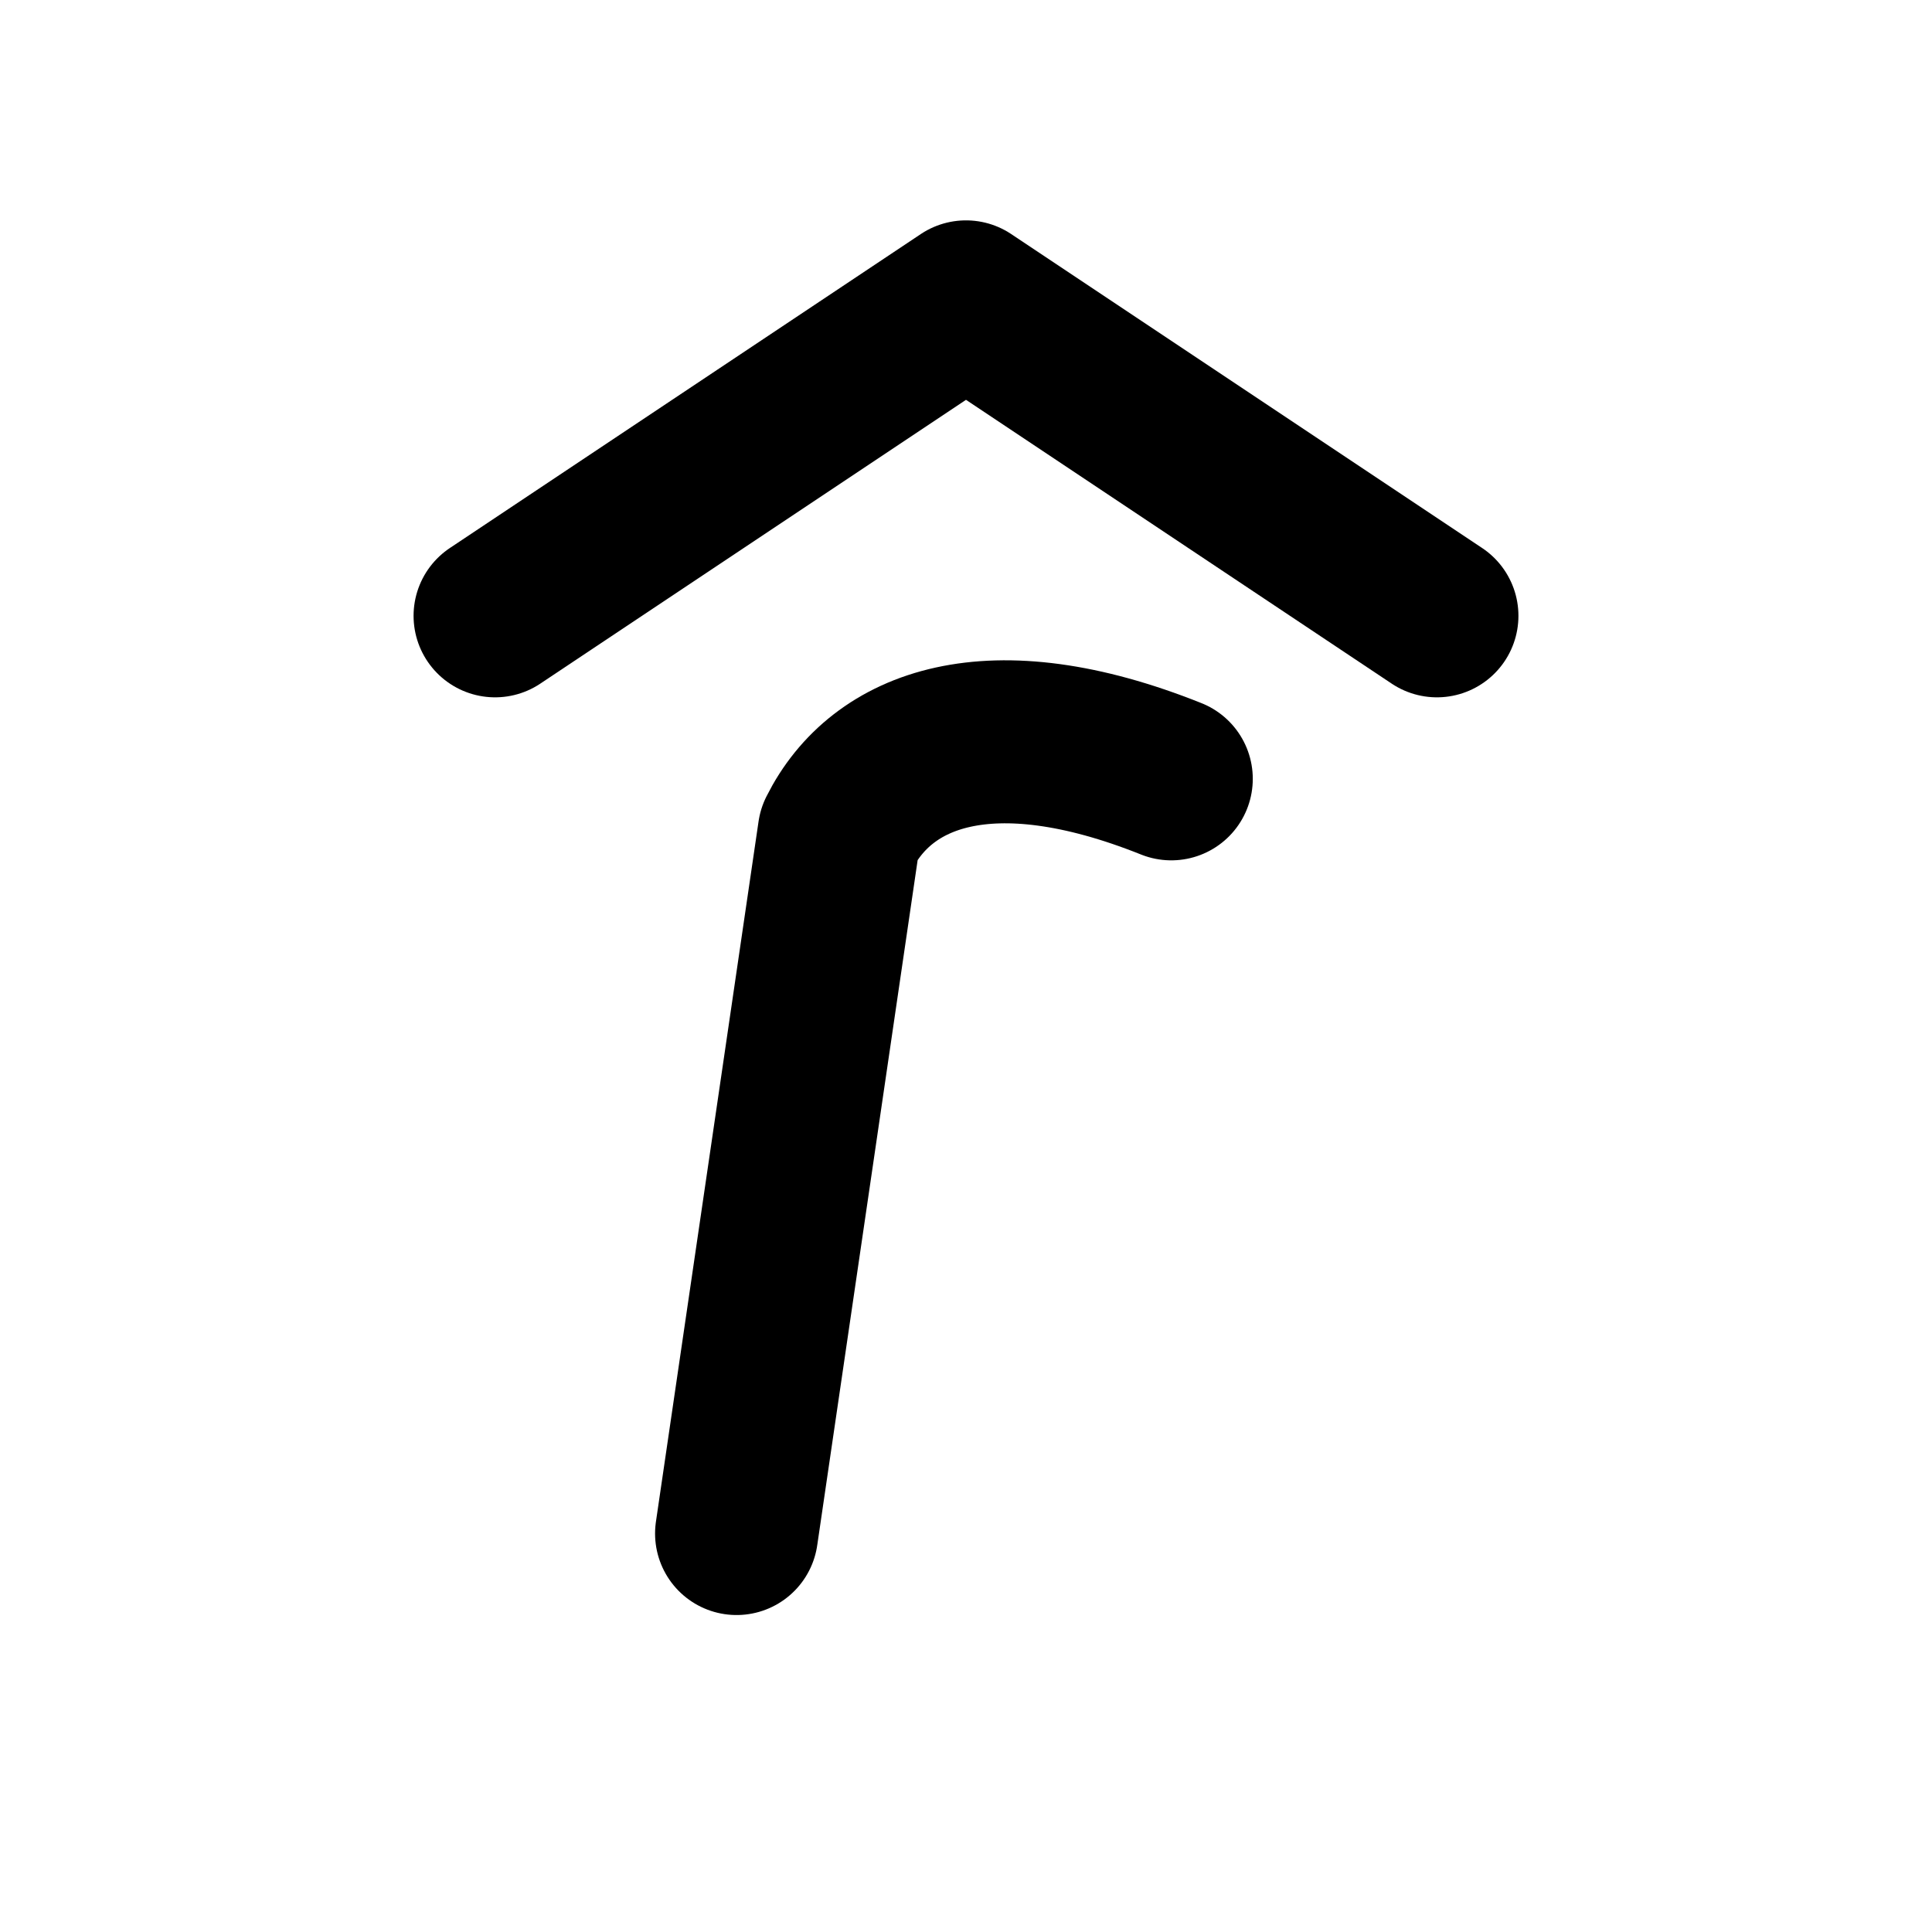
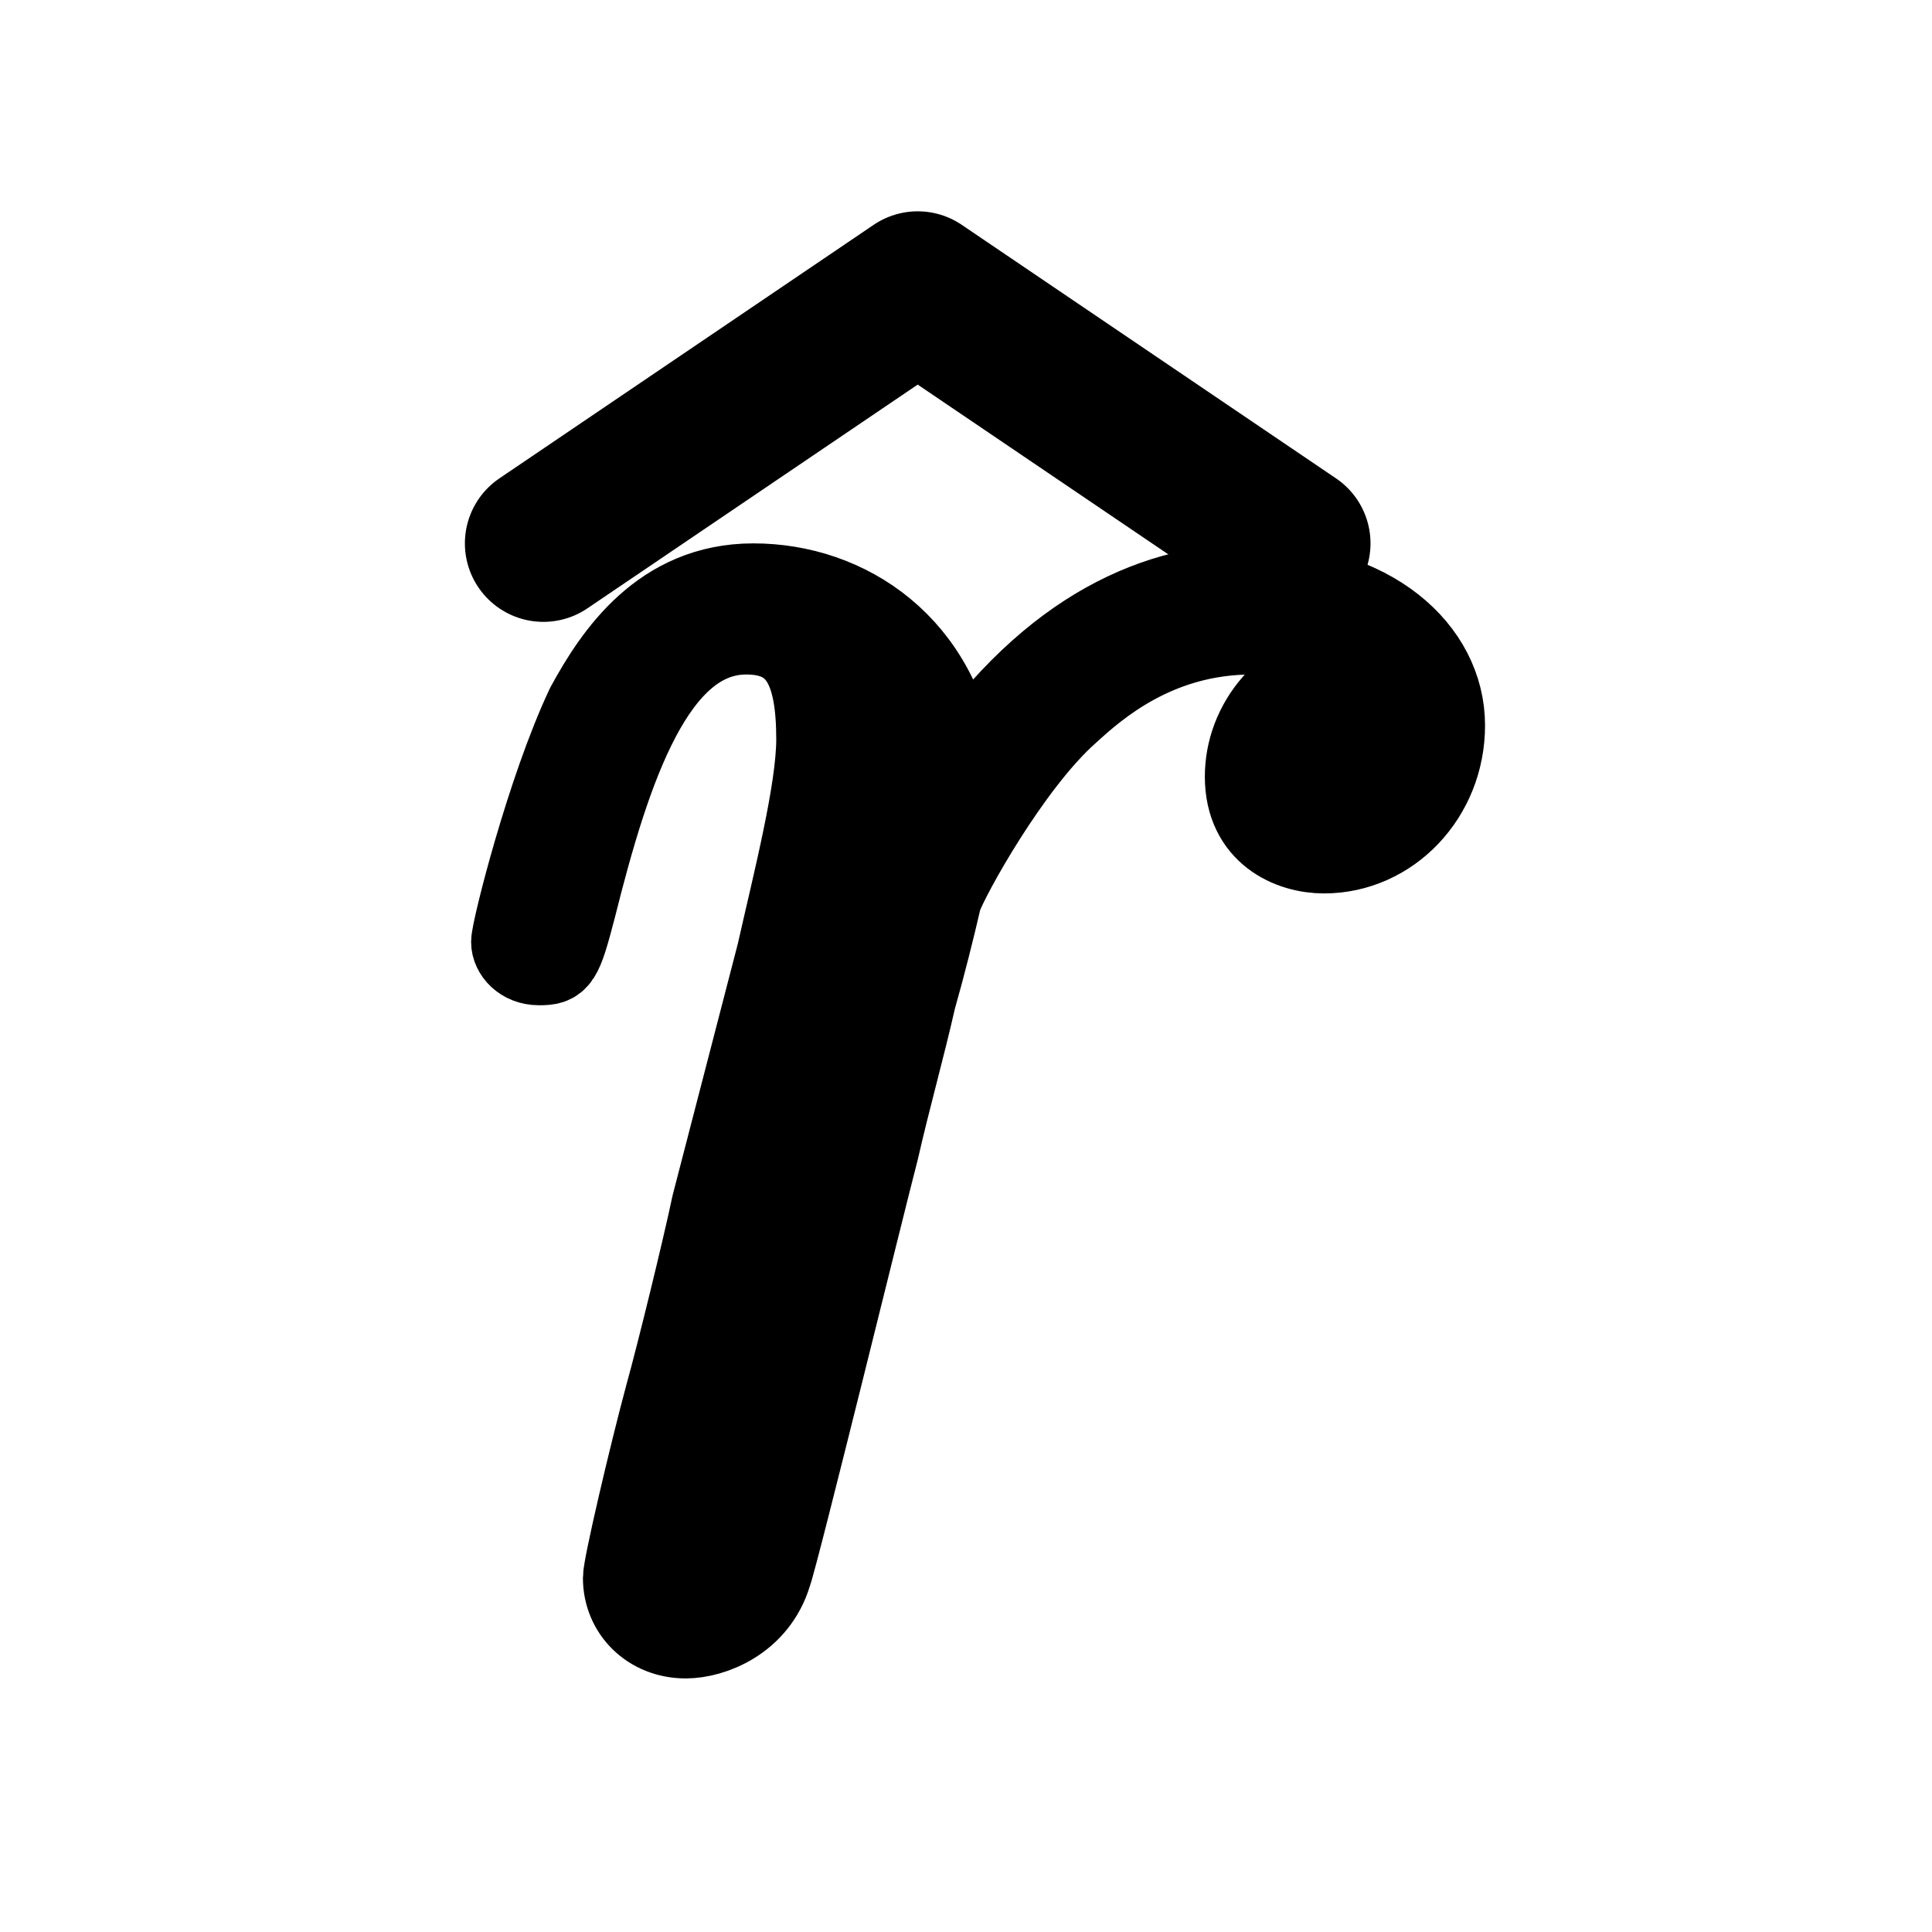
<svg xmlns="http://www.w3.org/2000/svg" viewBox="0 0 32 32" fill="none" role="img" aria-label="reward-lens r-hat mark">
-   <g stroke="currentColor" stroke-width="2.7" stroke-linecap="round" stroke-linejoin="round">
-     <path d="M8.2 10.2 L16 5 L23.8 10.2" />
-     <path d="M12.2 25.4 L13.9 13.8 C14.6 12.4 16.4 11.7 19.4 12.9" />
-   </g>
+   <path d="M22.469 10.935C21.273 11.166 20.656 12.015 20.656 12.864C20.656 13.79 21.389 14.098 21.929 14.098C23.01 14.098 23.897 13.172 23.897 12.015C23.897 10.78 22.701 9.7 20.772 9.7C19.229 9.7 17.454 10.394 15.833 12.748C15.563 10.703 14.02 9.7 12.477 9.7C10.972 9.7 10.201 10.857 9.738 11.706C9.082 13.095 8.503 15.41 8.503 15.603C8.503 15.757 8.657 15.95 8.927 15.95C9.236 15.95 9.275 15.912 9.506 15.024C10.085 12.709 10.818 10.472 12.361 10.472C13.287 10.472 13.557 11.127 13.557 12.246C13.557 13.095 13.171 14.6 12.901 15.796L11.821 19.963C11.667 20.696 11.242 22.432 11.049 23.126C10.779 24.129 10.355 25.943 10.355 26.135C10.355 26.676 10.779 27.1 11.358 27.1C11.782 27.1 12.516 26.83 12.747 26.058C12.863 25.75 14.29 19.924 14.522 19.037C14.715 18.188 14.946 17.378 15.139 16.529C15.293 15.989 15.448 15.371 15.563 14.87C15.679 14.523 16.721 12.632 17.685 11.783C18.148 11.359 19.151 10.472 20.733 10.472C21.351 10.472 21.968 10.587 22.469 10.935Z" fill="currentColor" stroke="currentColor" stroke-width="1.4" stroke-linejoin="round" stroke-linecap="round" />
+   <path d="M9.0 9.0 L15.2 4.8 L21.4 9.0" fill="none" stroke="currentColor" stroke-width="2.6" stroke-linecap="round" stroke-linejoin="round" />
</svg>
